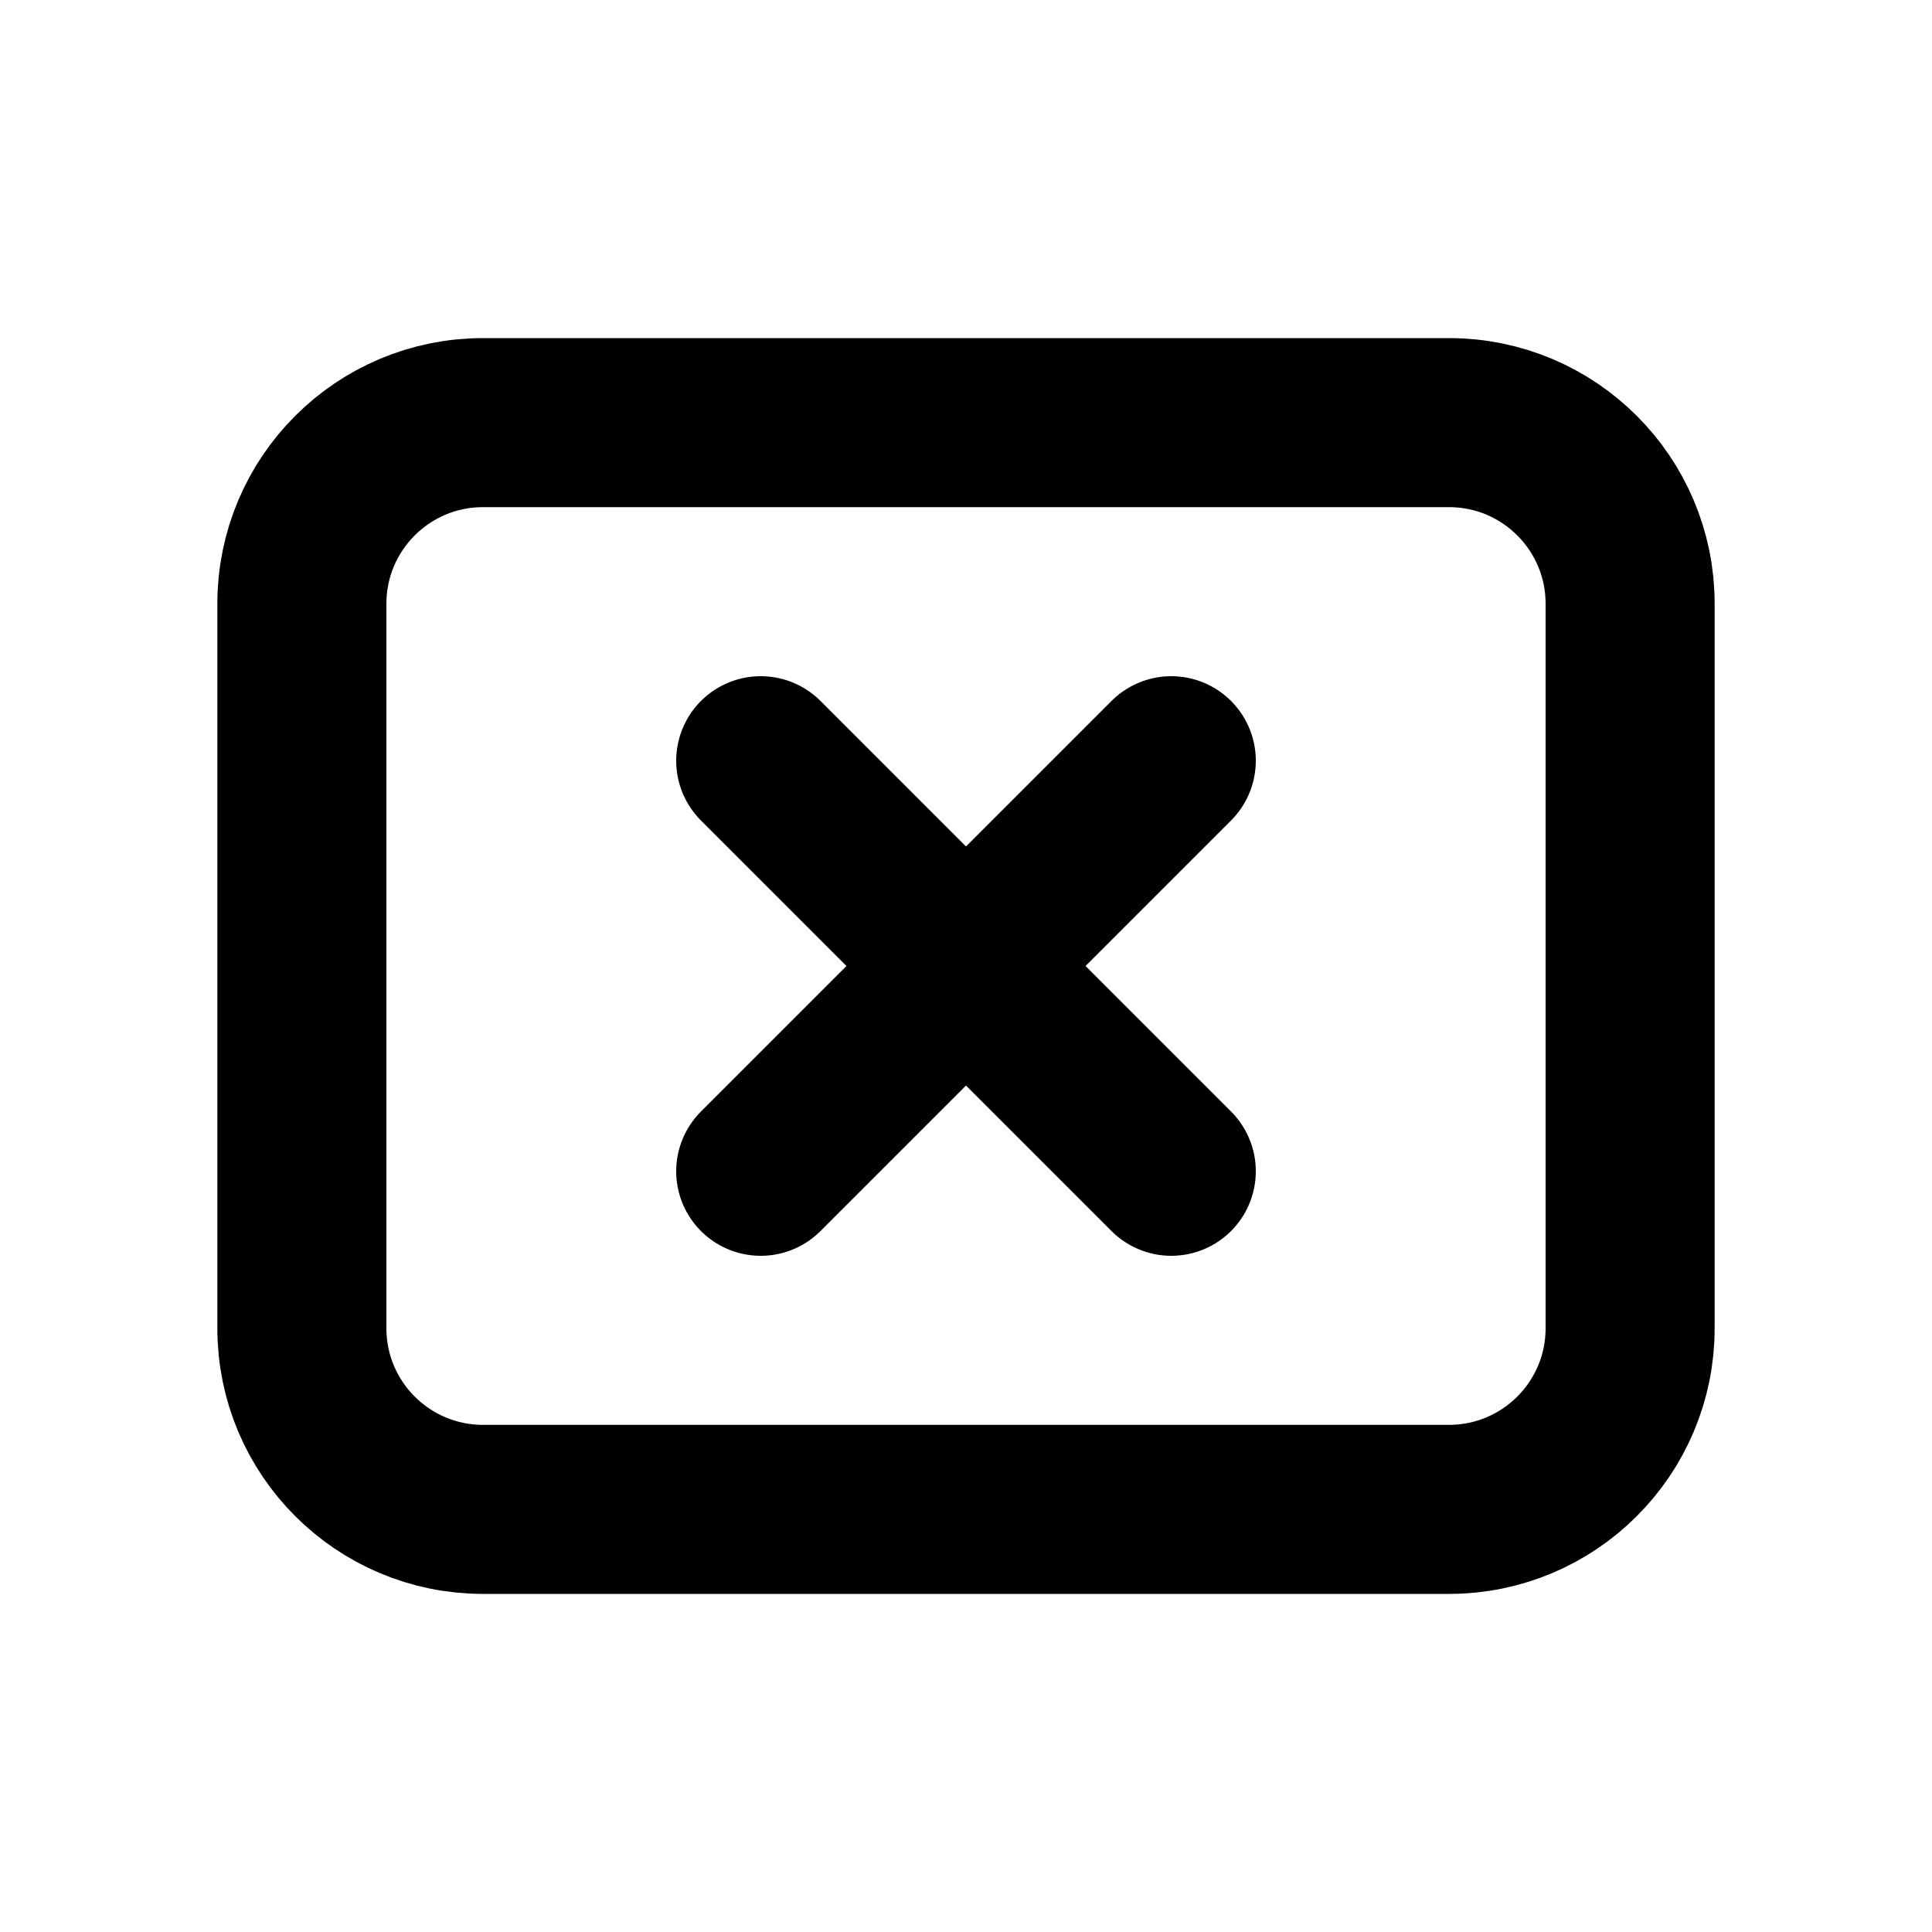
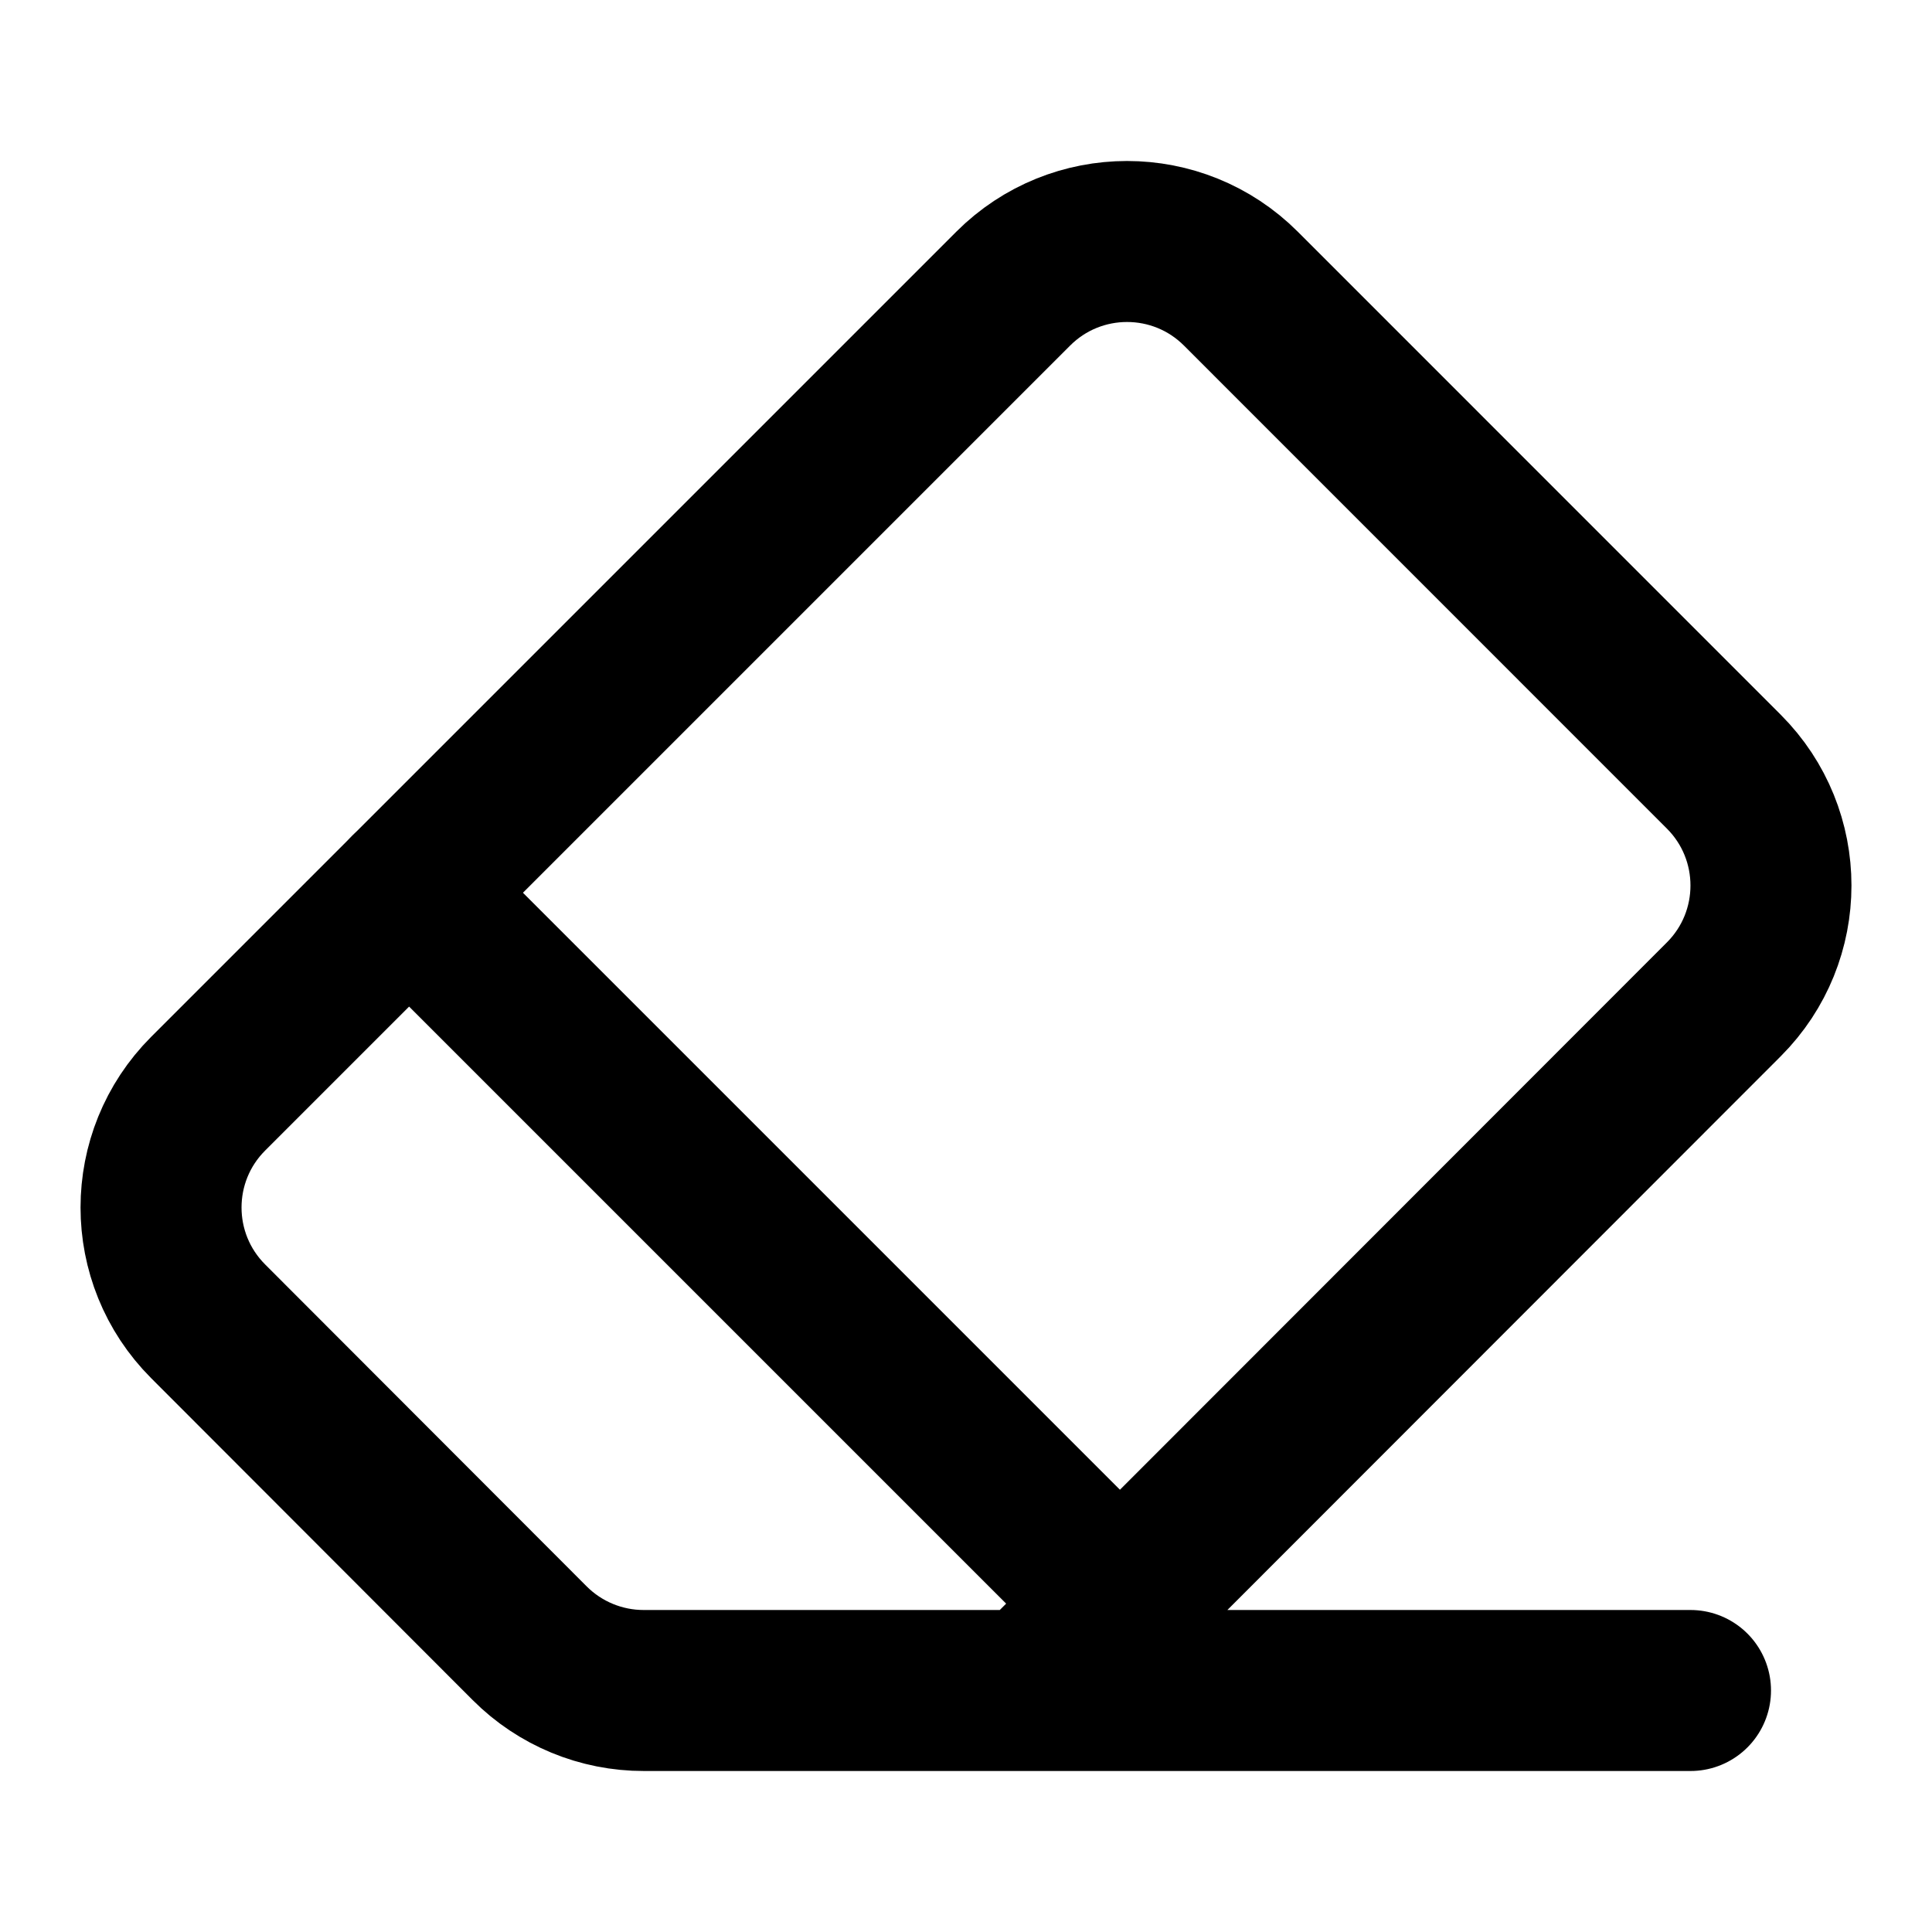
- <svg xmlns="http://www.w3.org/2000/svg" viewBox="0 0 16 16" fill="none" stroke="currentColor" stroke-width="1.4" stroke-linecap="round" stroke-linejoin="round" aria-hidden="true">
-   <rect x="2.5" y="3.5" width="11" height="9" rx="1.5" />
-   <path d="M6.3 6.3l3.4 3.4M9.7 6.3l-3.4 3.4" />
+ <svg xmlns="http://www.w3.org/2000/svg" viewBox="0 0 16 16" aria-hidden="true">
+   <g fill="none" stroke="currentColor" stroke-width="2" stroke-linecap="round" stroke-linejoin="round" transform="matrix(0.666667 0 0 0.666667 0 0)">
+     <path d="M21 21H8a2 2 0 0 1-1.42-.587l-3.994-3.999a2 2 0 0 1 0-2.828l10-10a2 2 0 0 1 2.829 0l5.999 6a2 2 0 0 1 0 2.828L12.834 21" />
+     <path d="m5.082 11.09 8.828 8.828" />
+   </g>
</svg>
